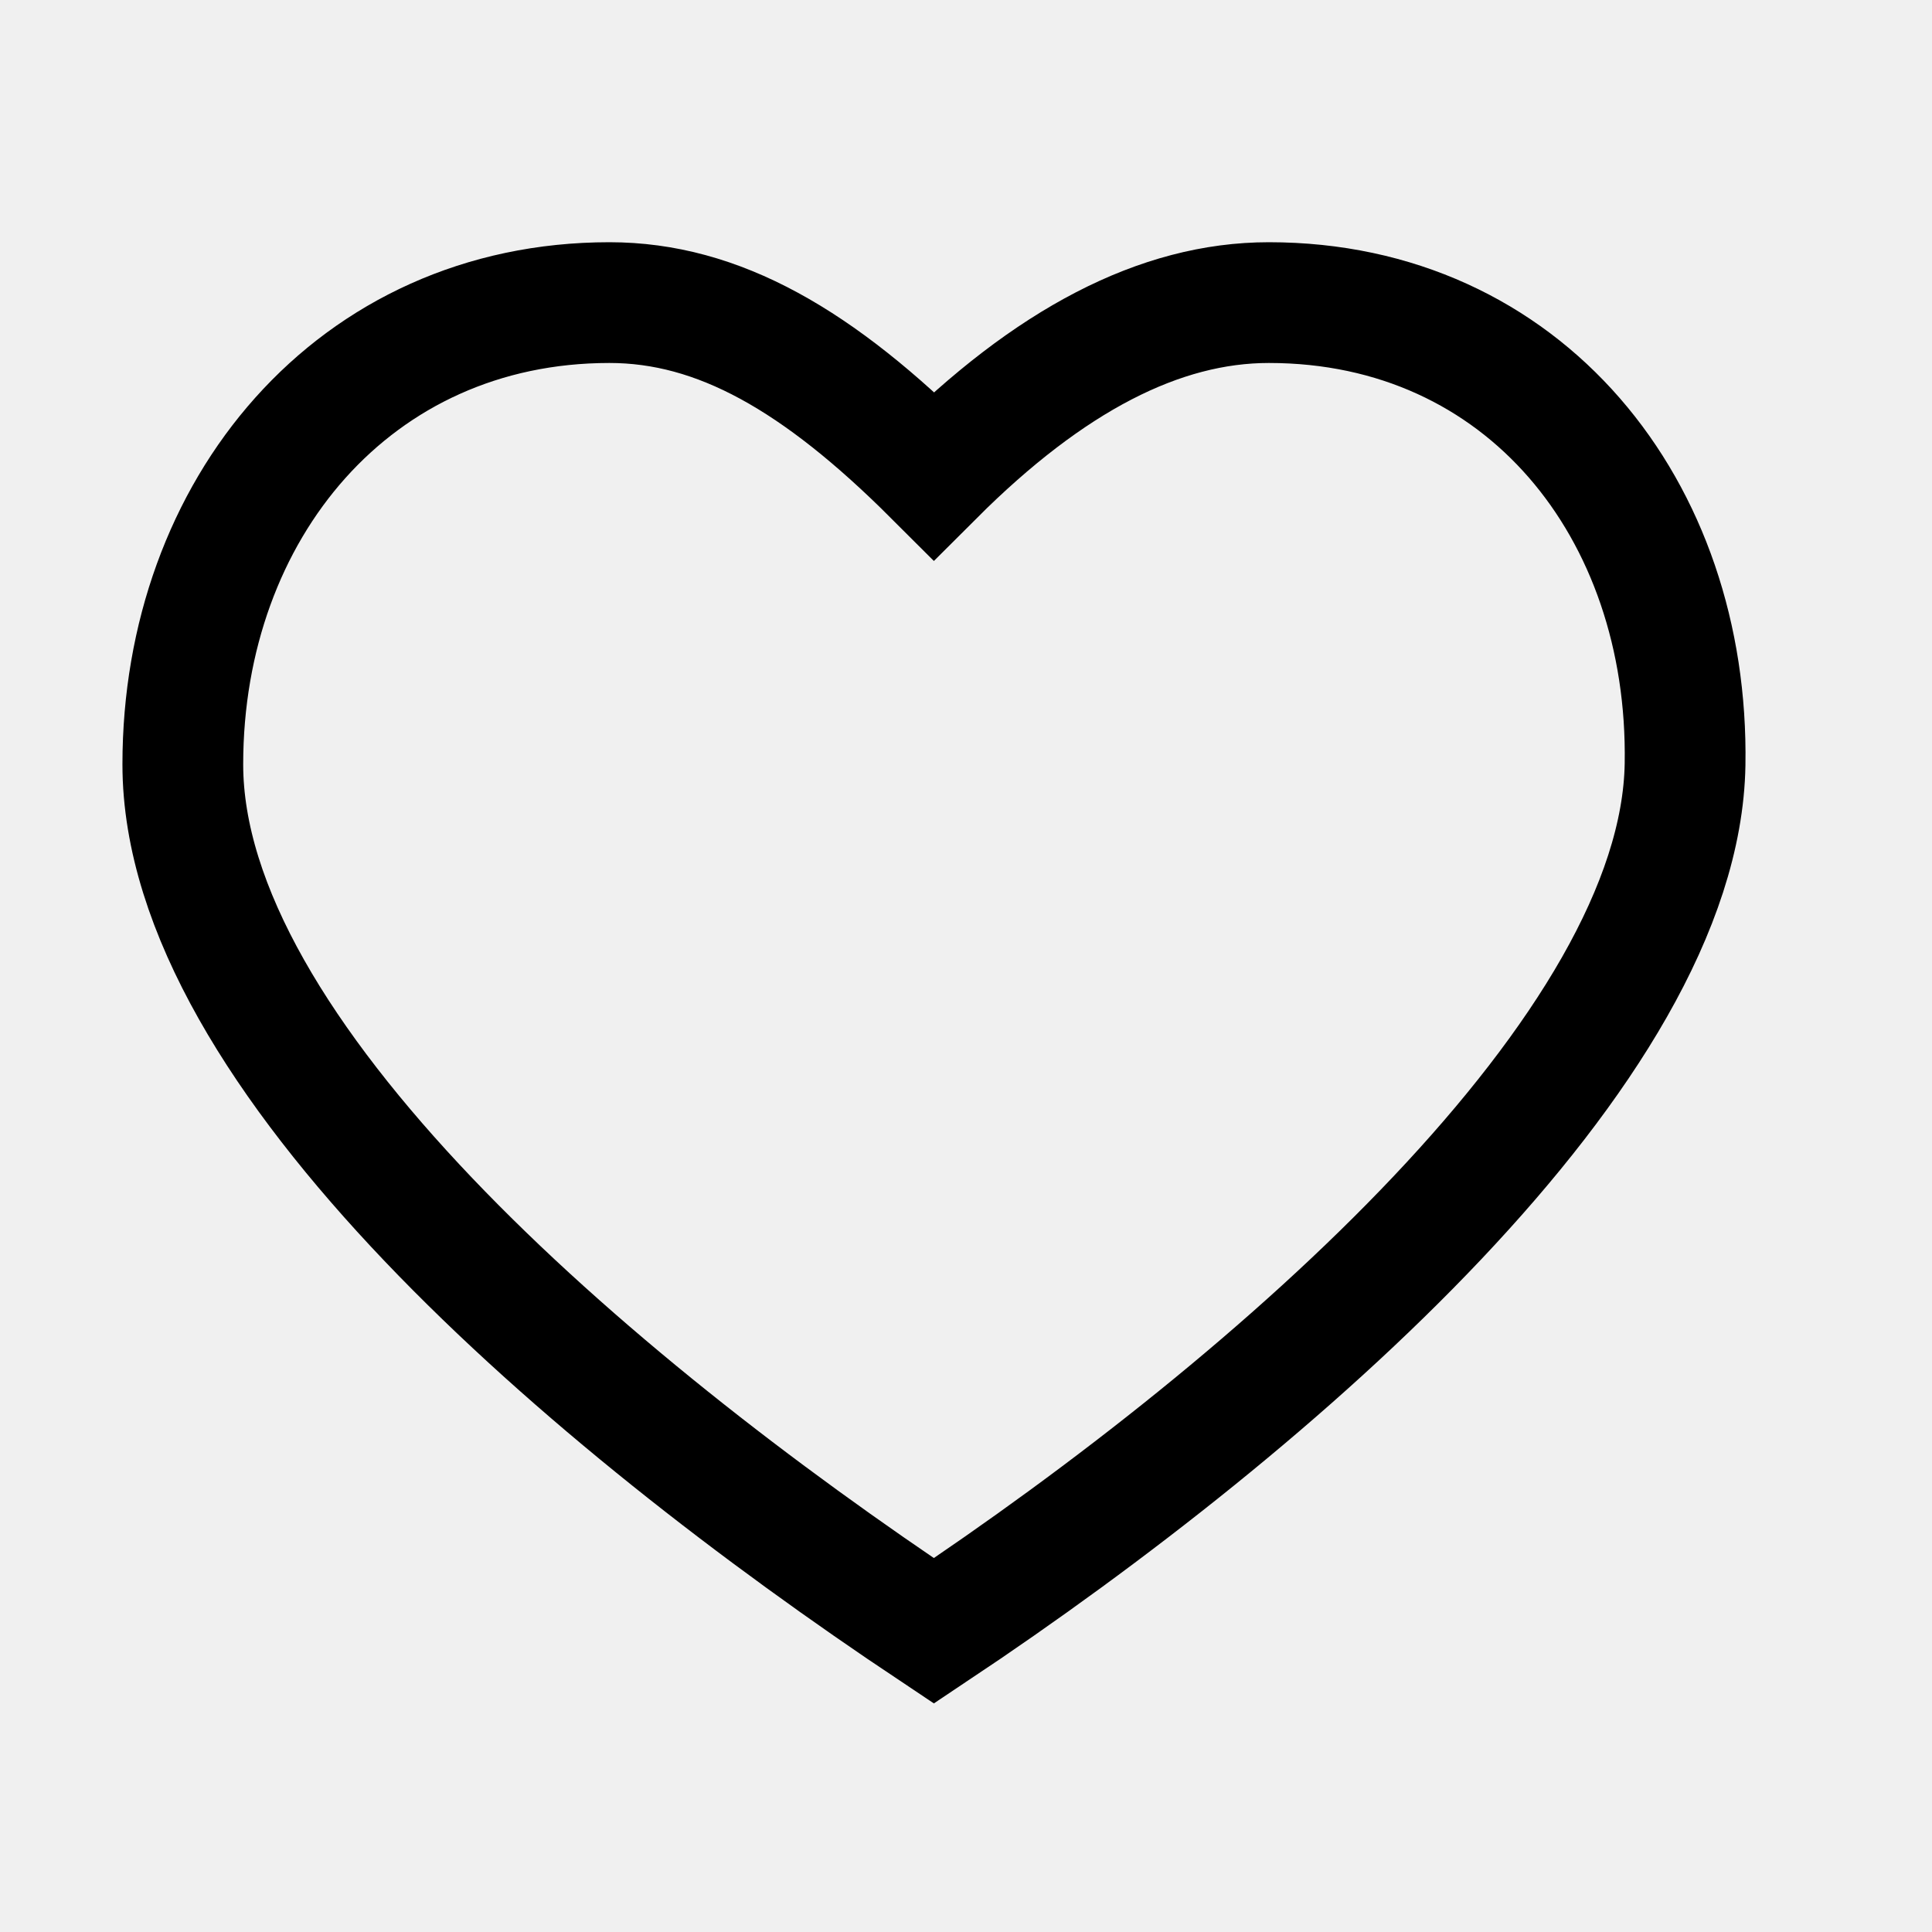
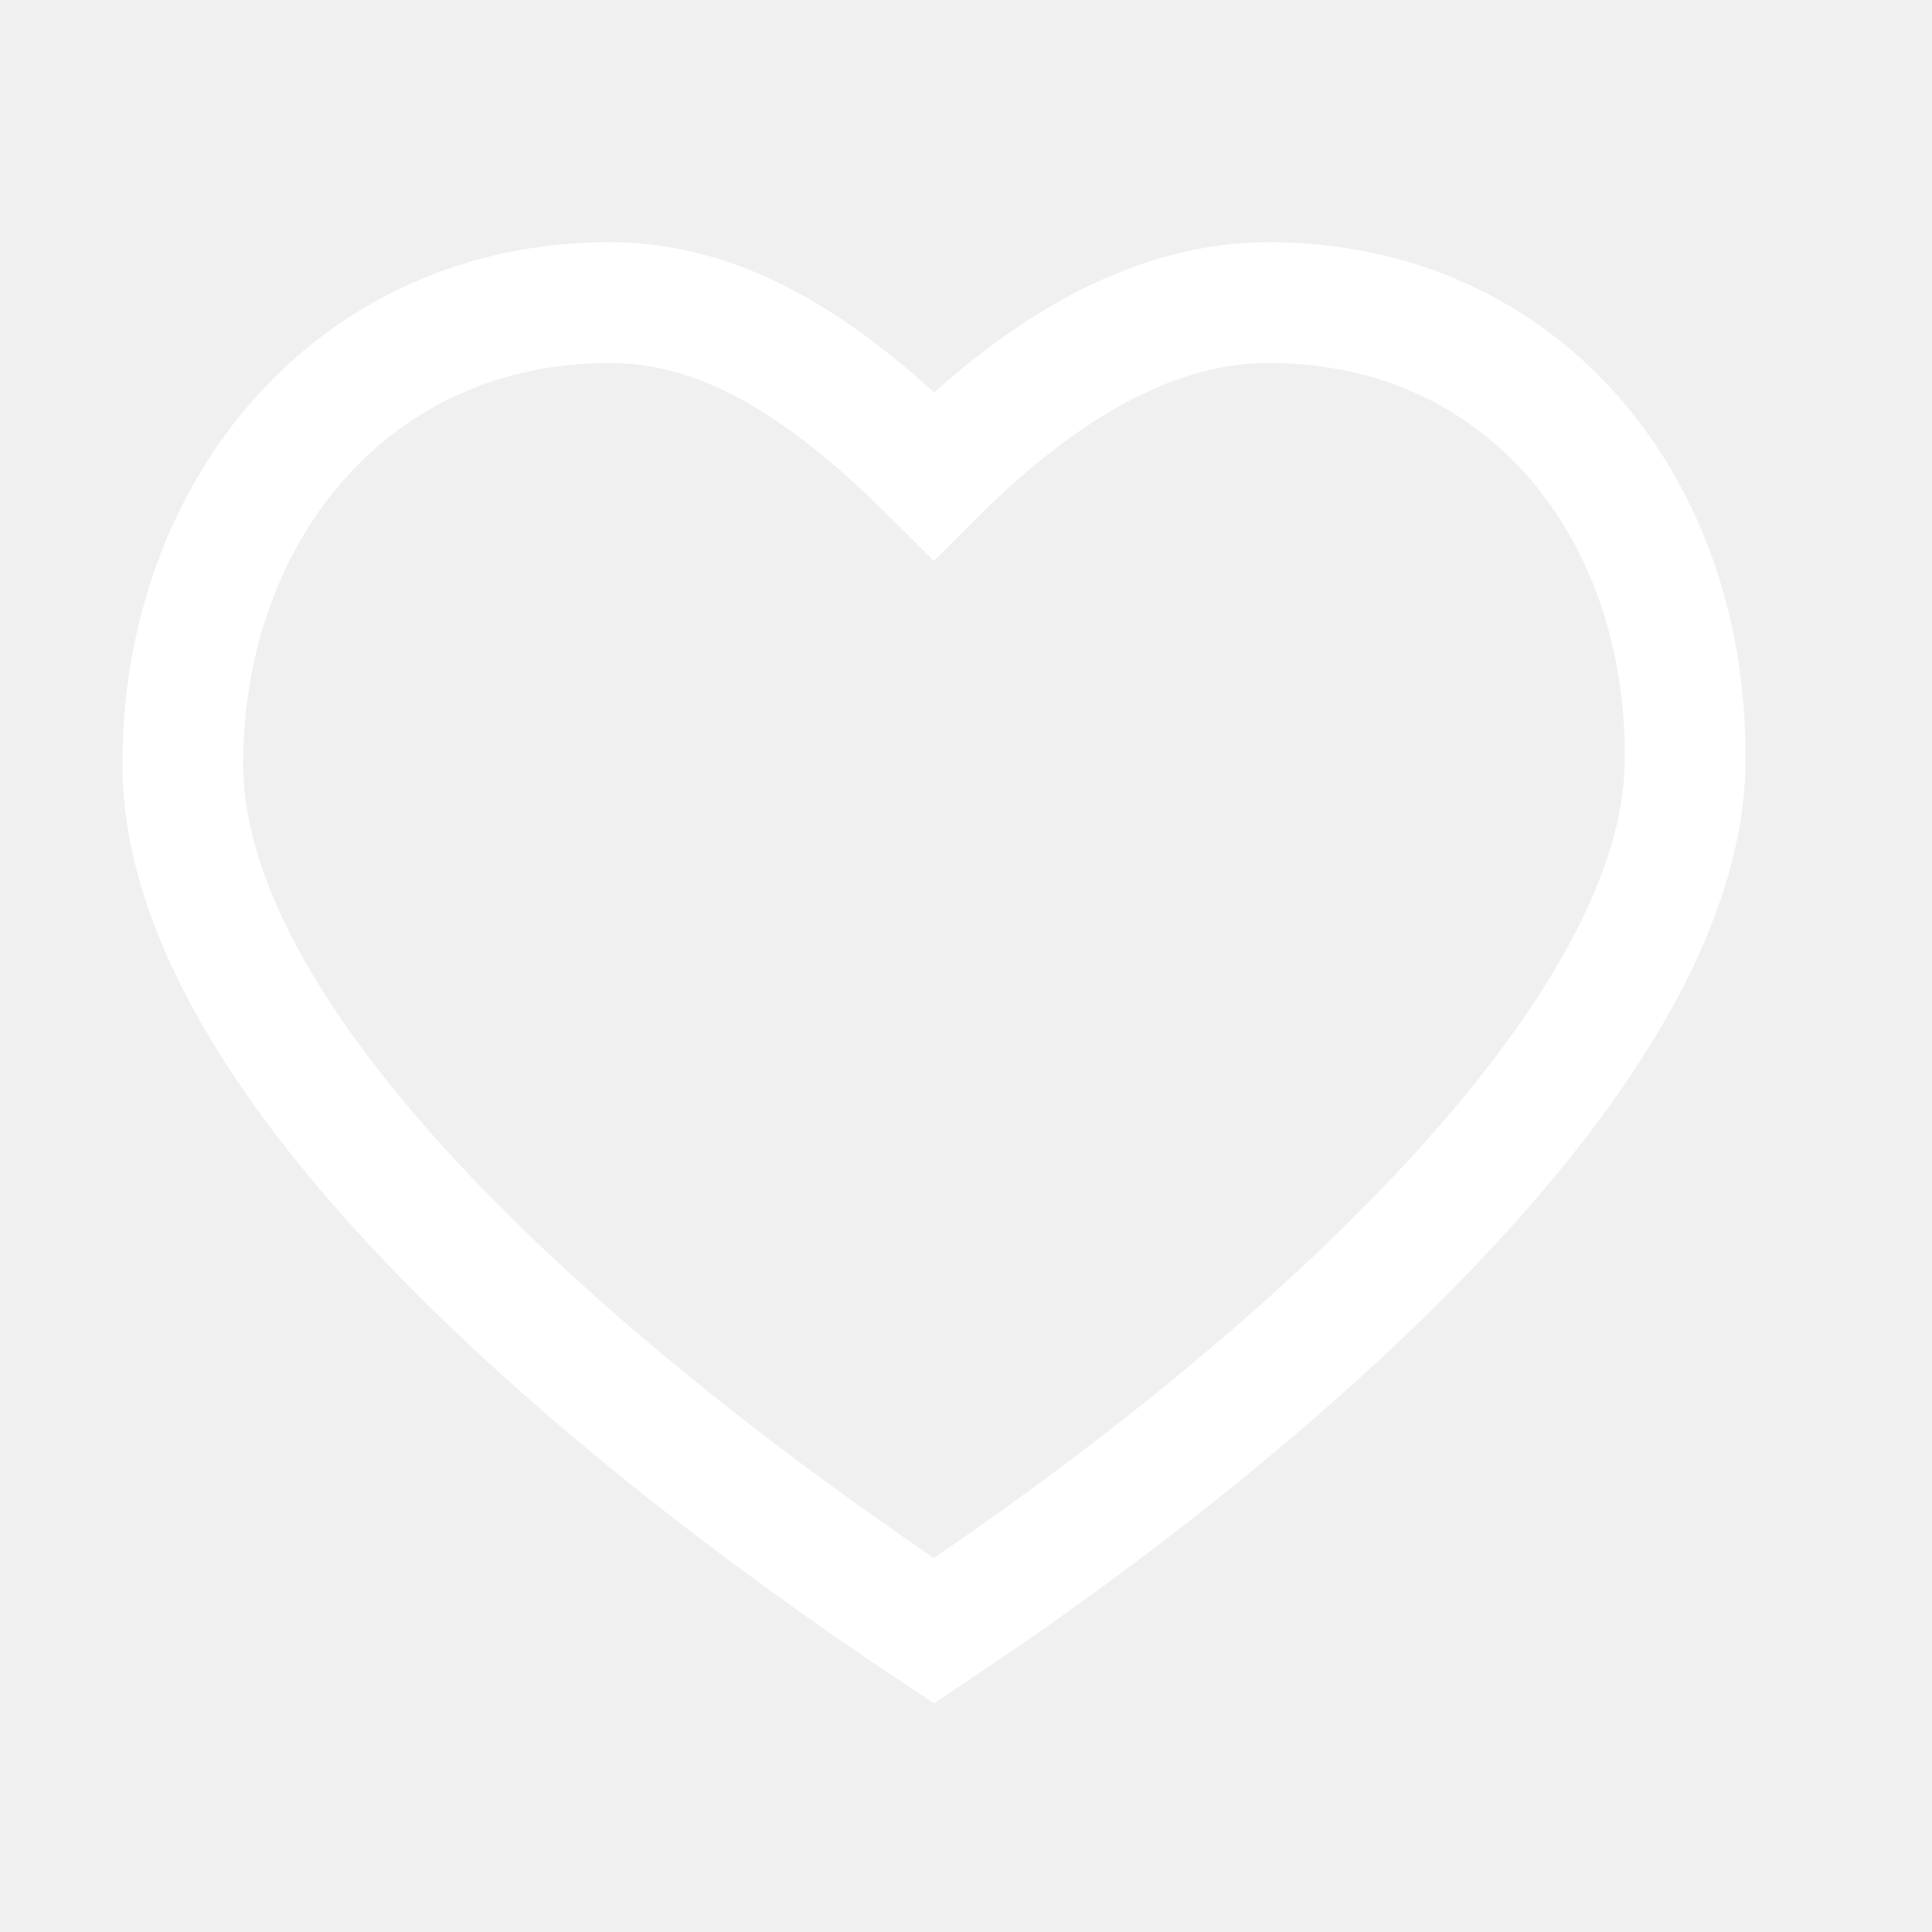
- <svg xmlns="http://www.w3.org/2000/svg" width="16" height="16">
-   <path fill="none" stroke="#000" d="M5.047 2.506c-2.114 0-3.533 1.711-3.533 3.824 0 2.398 3.35 5.263 6.22 7.176 2.871-1.913 6.182-4.824 6.221-7.176.035-2.113-1.333-3.824-3.447-3.824-.902 0-1.817.477-2.774 1.433-.957-.956-1.785-1.433-2.687-1.433z" />
+ <svg xmlns="http://www.w3.org/2000/svg" width="288" height="288">
+   <svg width="288" height="288" viewBox="0 0 16 16">
+     <path fill="none" stroke="#fff" d="M5.047 2.506c-2.114 0-3.533 1.711-3.533 3.824 0 2.398 3.35 5.263 6.22 7.176 2.871-1.913 6.182-4.824 6.221-7.176.035-2.113-1.333-3.824-3.447-3.824-.902 0-1.817.477-2.774 1.433-.957-.956-1.785-1.433-2.687-1.433z" class="colorStroke000 svgStroke" />
+   </svg>
</svg>
